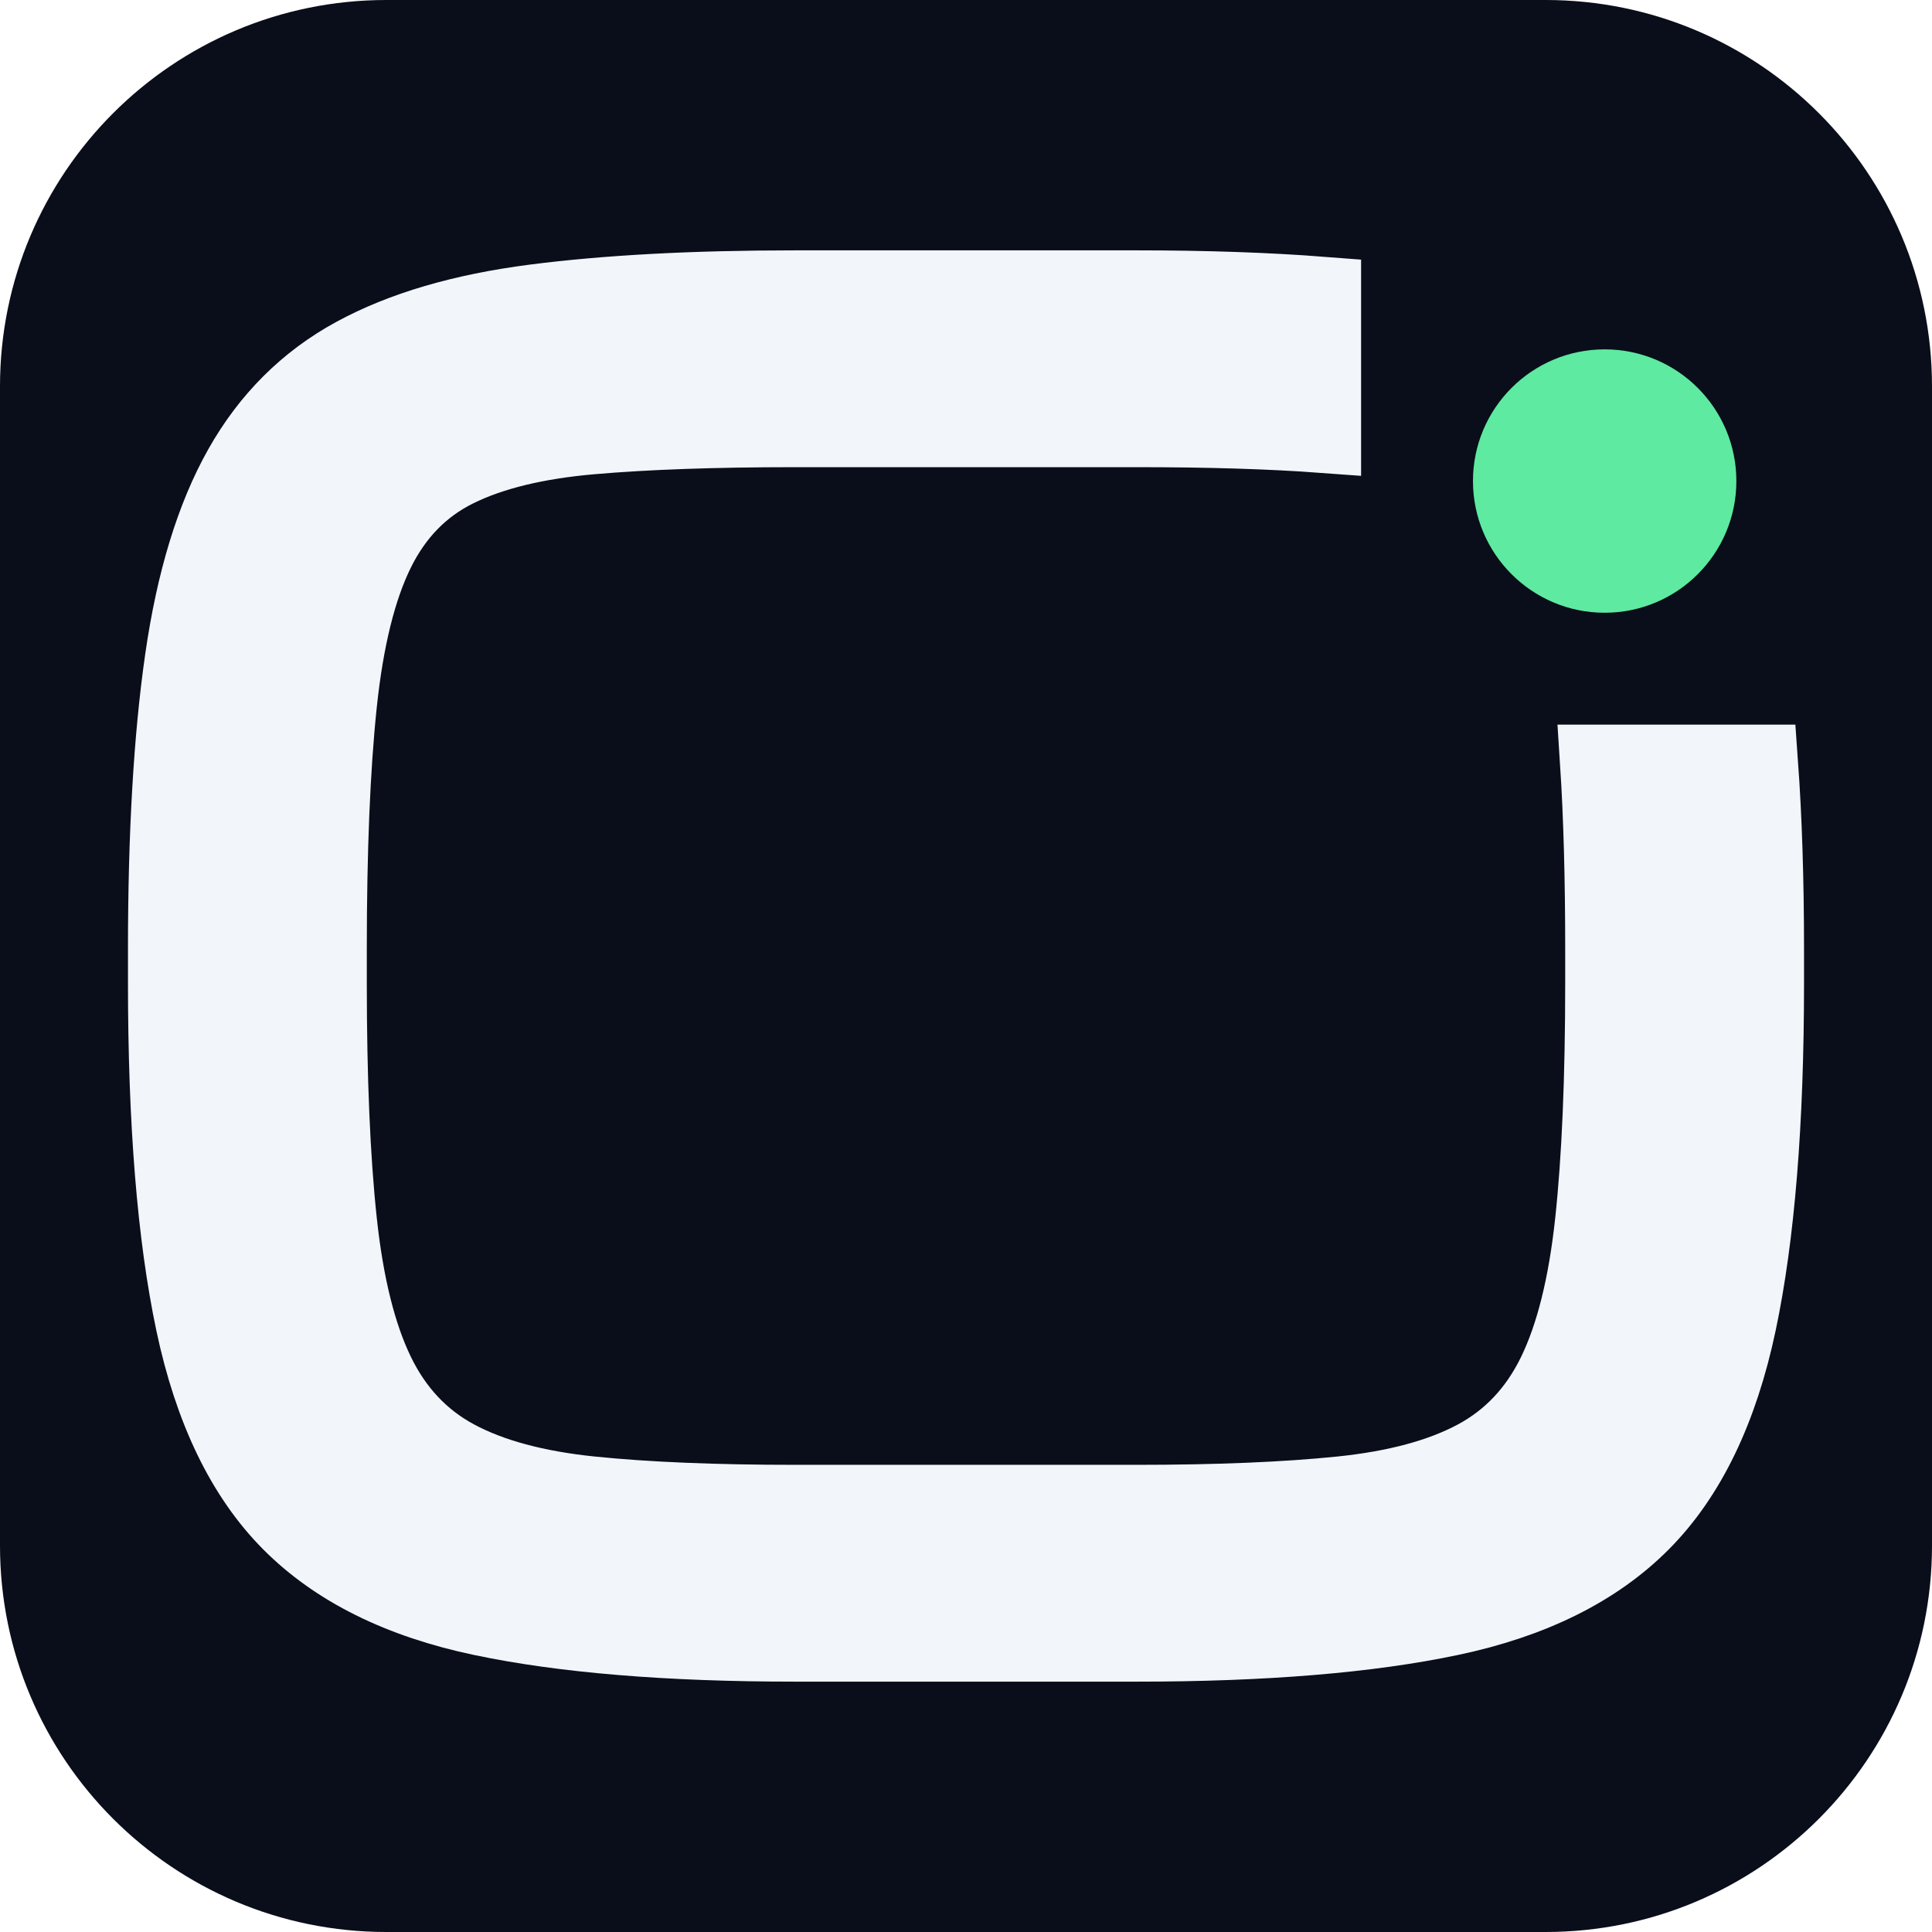
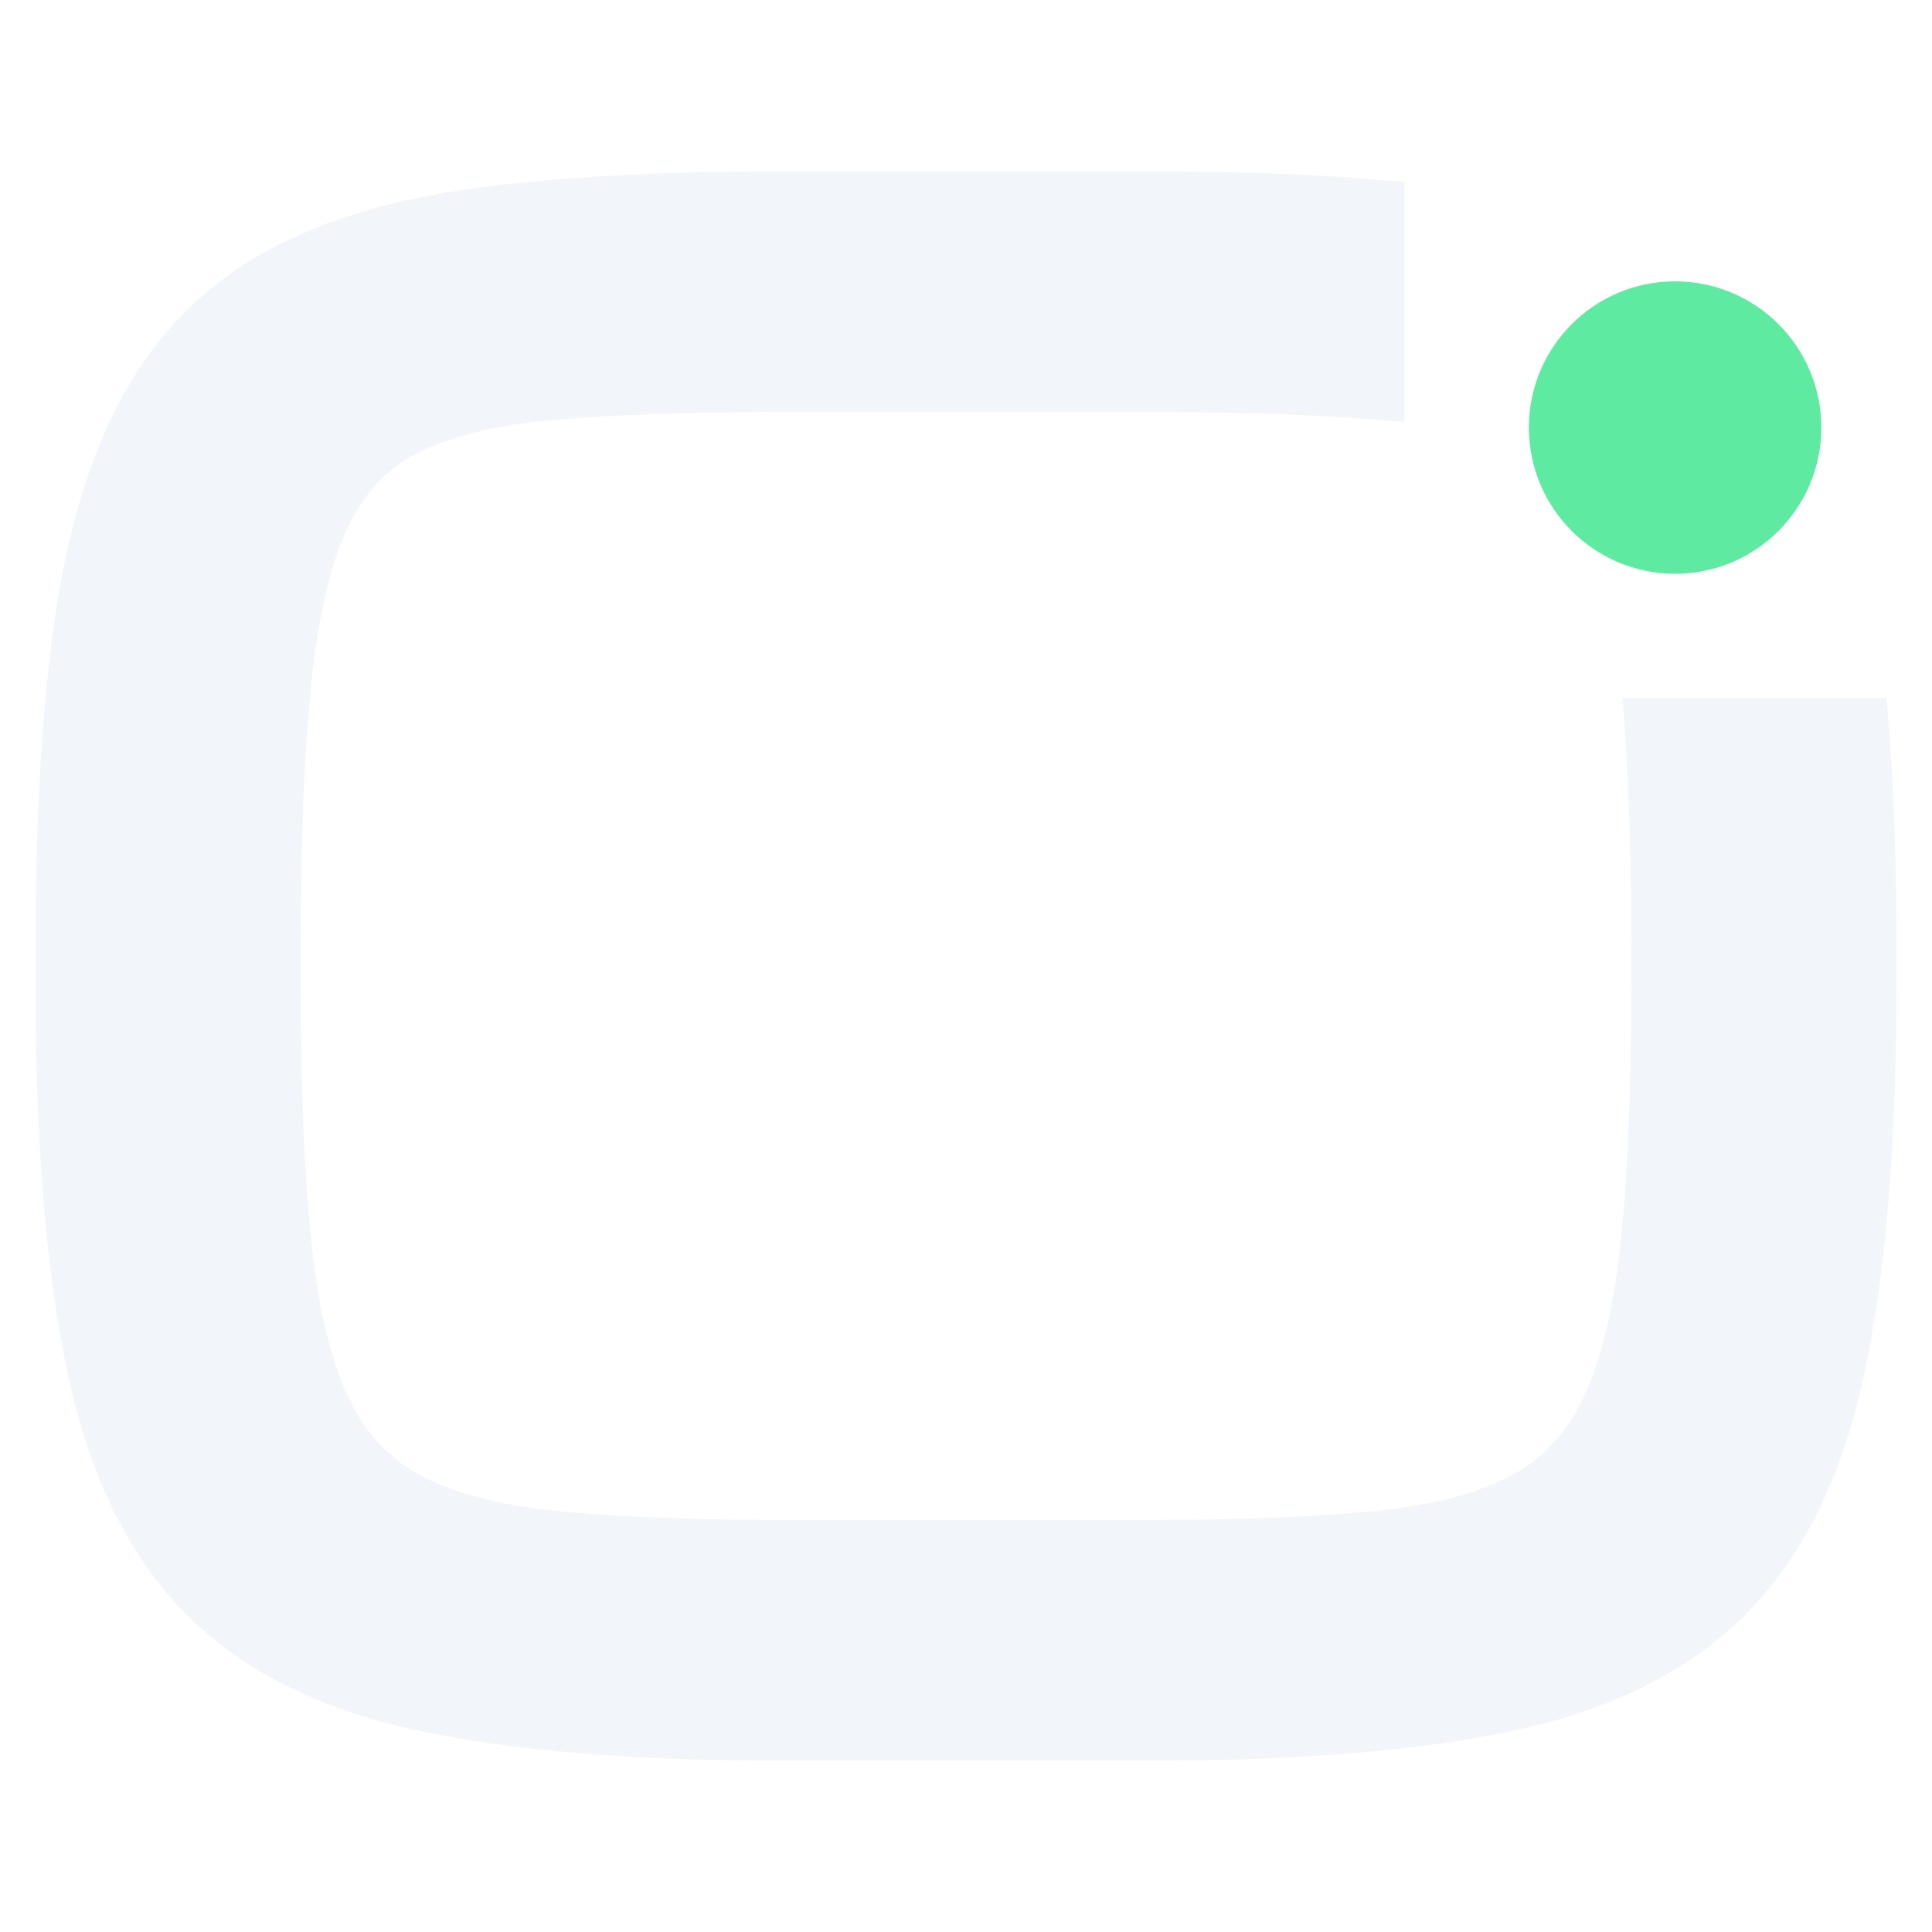
- <svg xmlns="http://www.w3.org/2000/svg" viewBox="-68.1 -308.6 2281.2 2281.2" width="64" height="64" role="img" aria-label="Odys">
-   <rect fill="#0a0e1a" x="-68.1" y="-308.6" width="2281.2" height="2281.2" rx="456.2" />
+ <svg xmlns="http://www.w3.org/2000/svg" viewBox="45.2 -195.3 2054.6 2054.6" width="64" height="64" role="img" aria-label="Odys">
  <path fill="#f2f5fa" stroke="#f2f5fa" stroke-width="90" stroke-linejoin="miter" d="M871 1632Q646 1632 501 1601.5Q356 1571 274.5 1489Q193 1407 160.5 1253Q128 1099 128 852V812Q128 608 148 469.5Q168 331 217 244Q266 157 350.5 111Q435 65 563 48.5Q691 32 871 32H1274Q1395.9 32 1494 39.6V204.8Q1402 198 1274 198H871Q728 198 630 206.5Q532 215 470.5 245.5Q409 276 376.5 342Q344 408 332 522Q320 636 320 812V852Q320 1022 332 1134Q344 1246 376.5 1313Q409 1380 470.5 1413Q532 1446 630 1456Q728 1466 871 1466H1274Q1417 1466 1515 1456Q1613 1446 1674.5 1413Q1736 1380 1768.5 1313Q1801 1246 1813 1134Q1825 1022 1825 852V812Q1825 686.1 1818.9 592H2009.9Q2017 690.4 2017 812V852Q2017 1099 1984.5 1253Q1952 1407 1870.5 1489Q1789 1571 1644 1601.5Q1499 1632 1274 1632Z" />
  <circle fill="#5eeaa0" cx="1826.6" cy="259.4" r="155.5" />
</svg>
